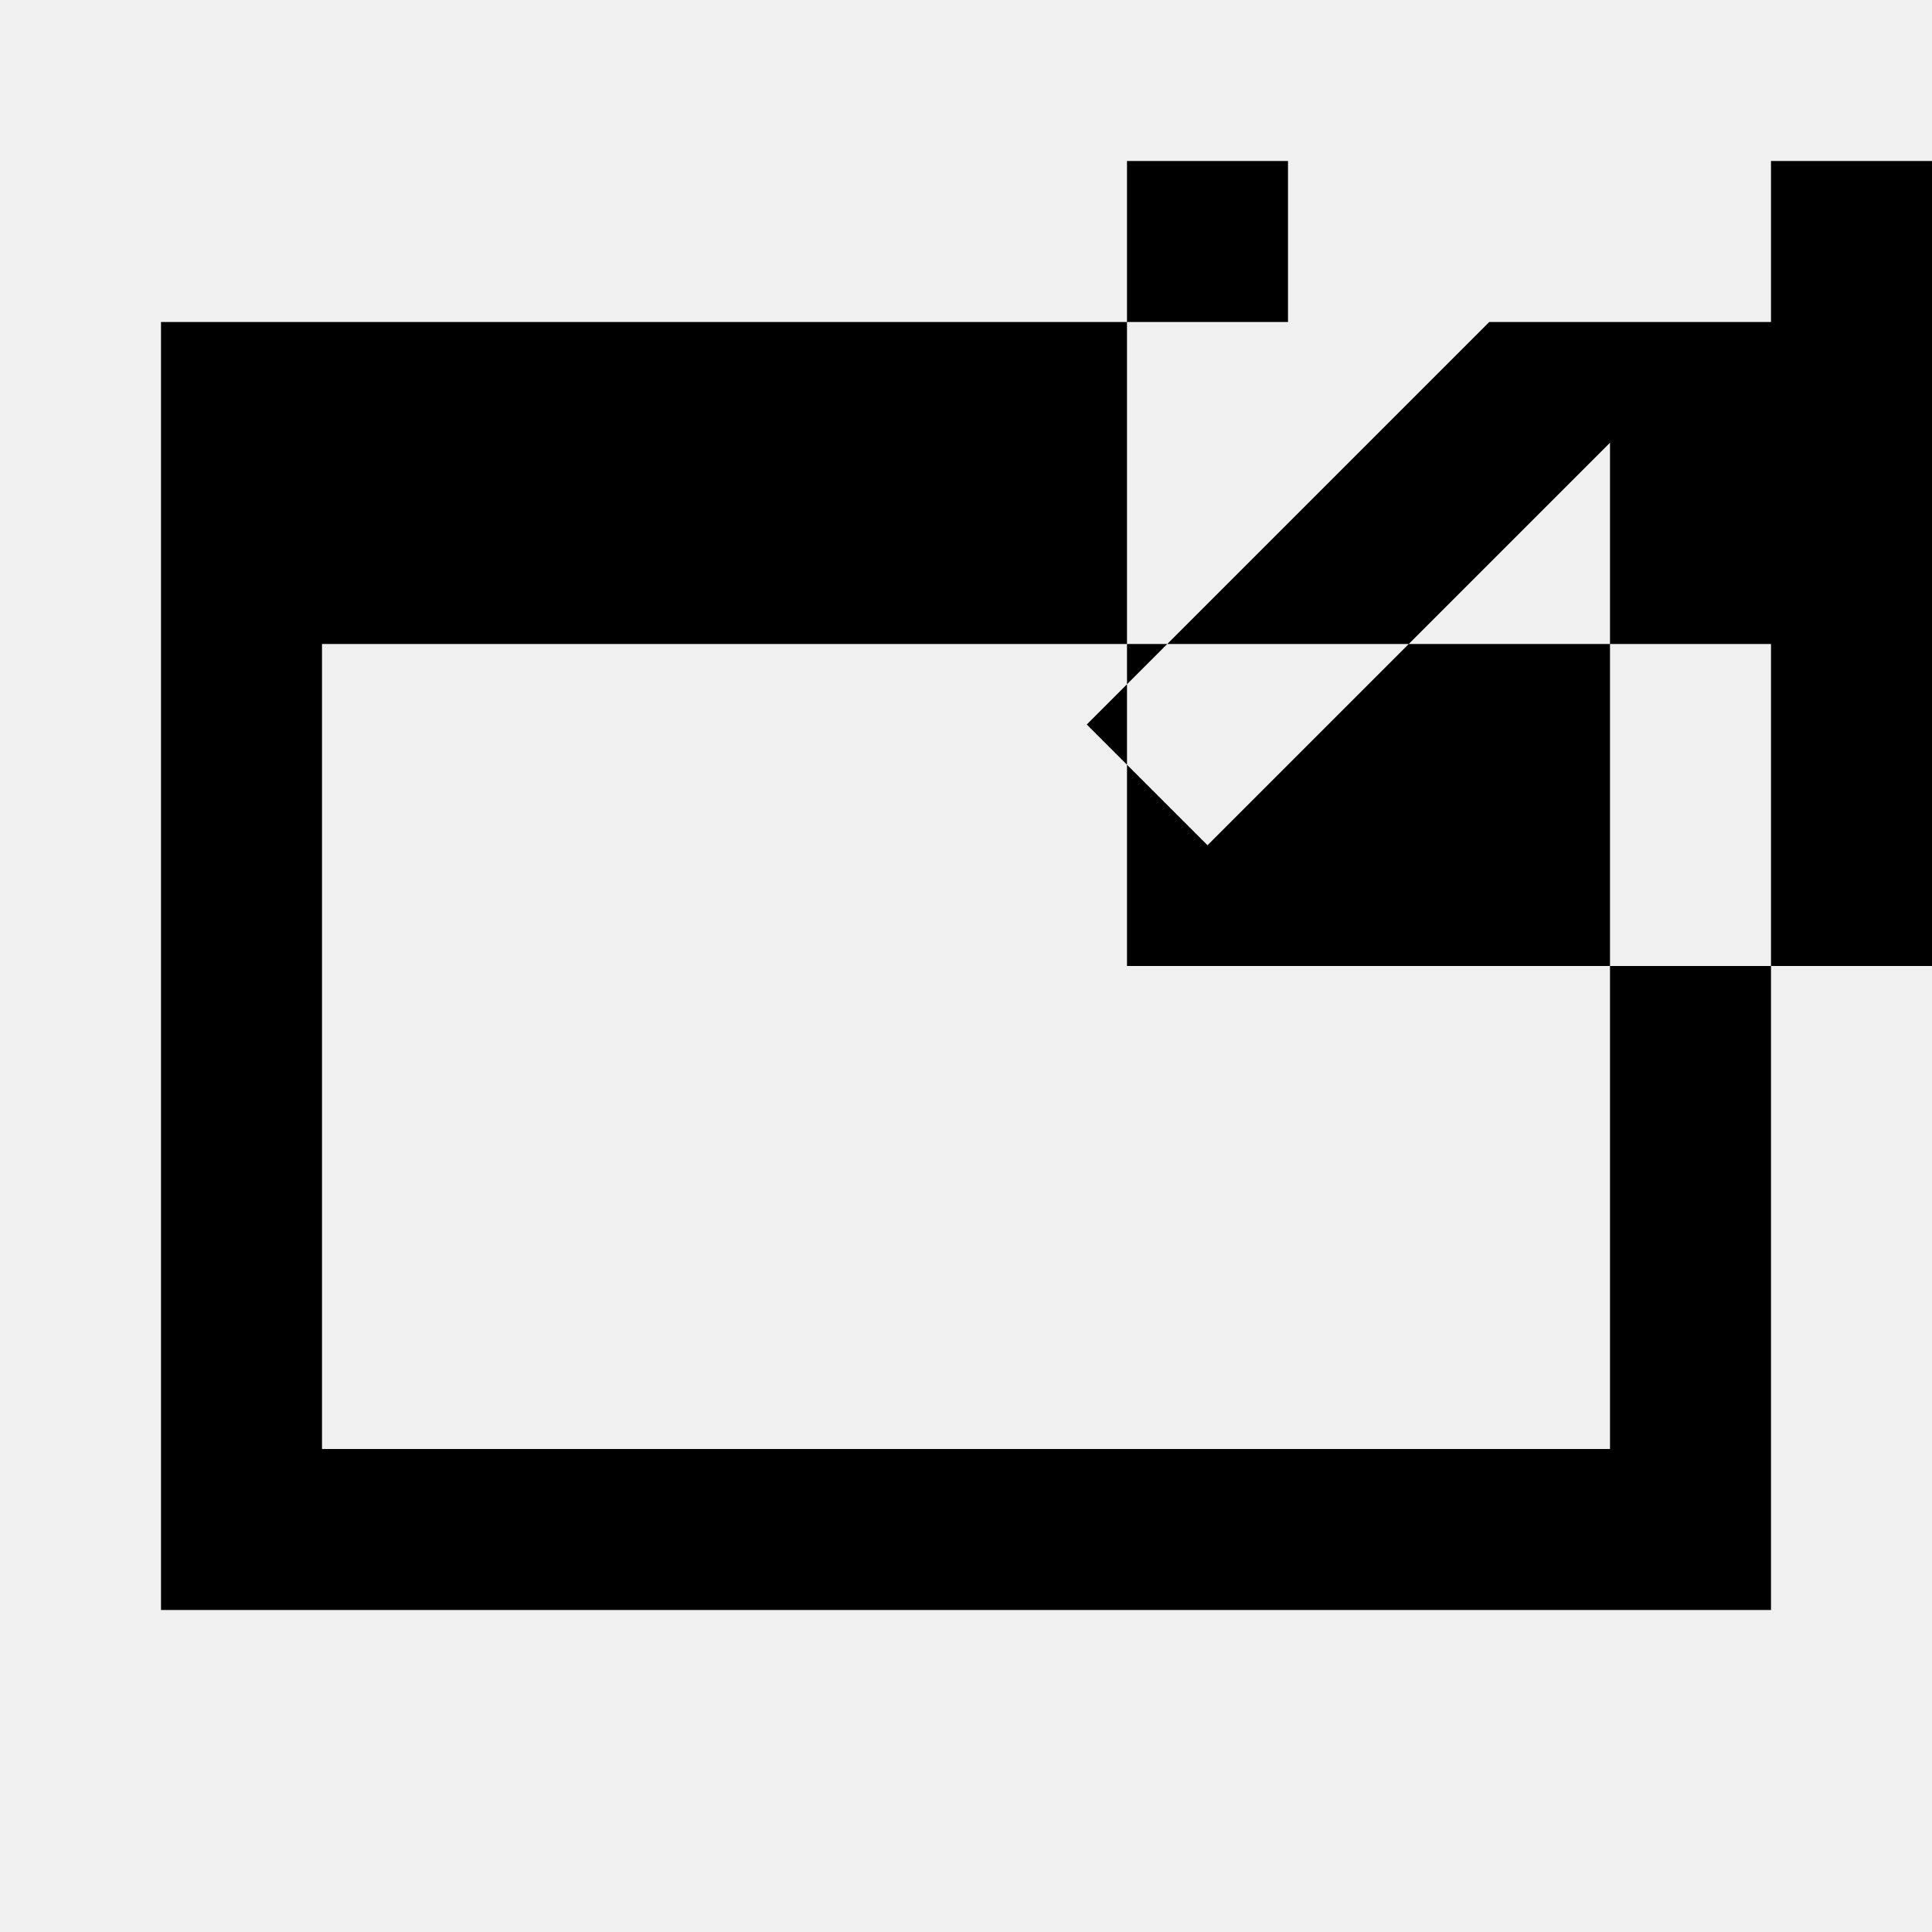
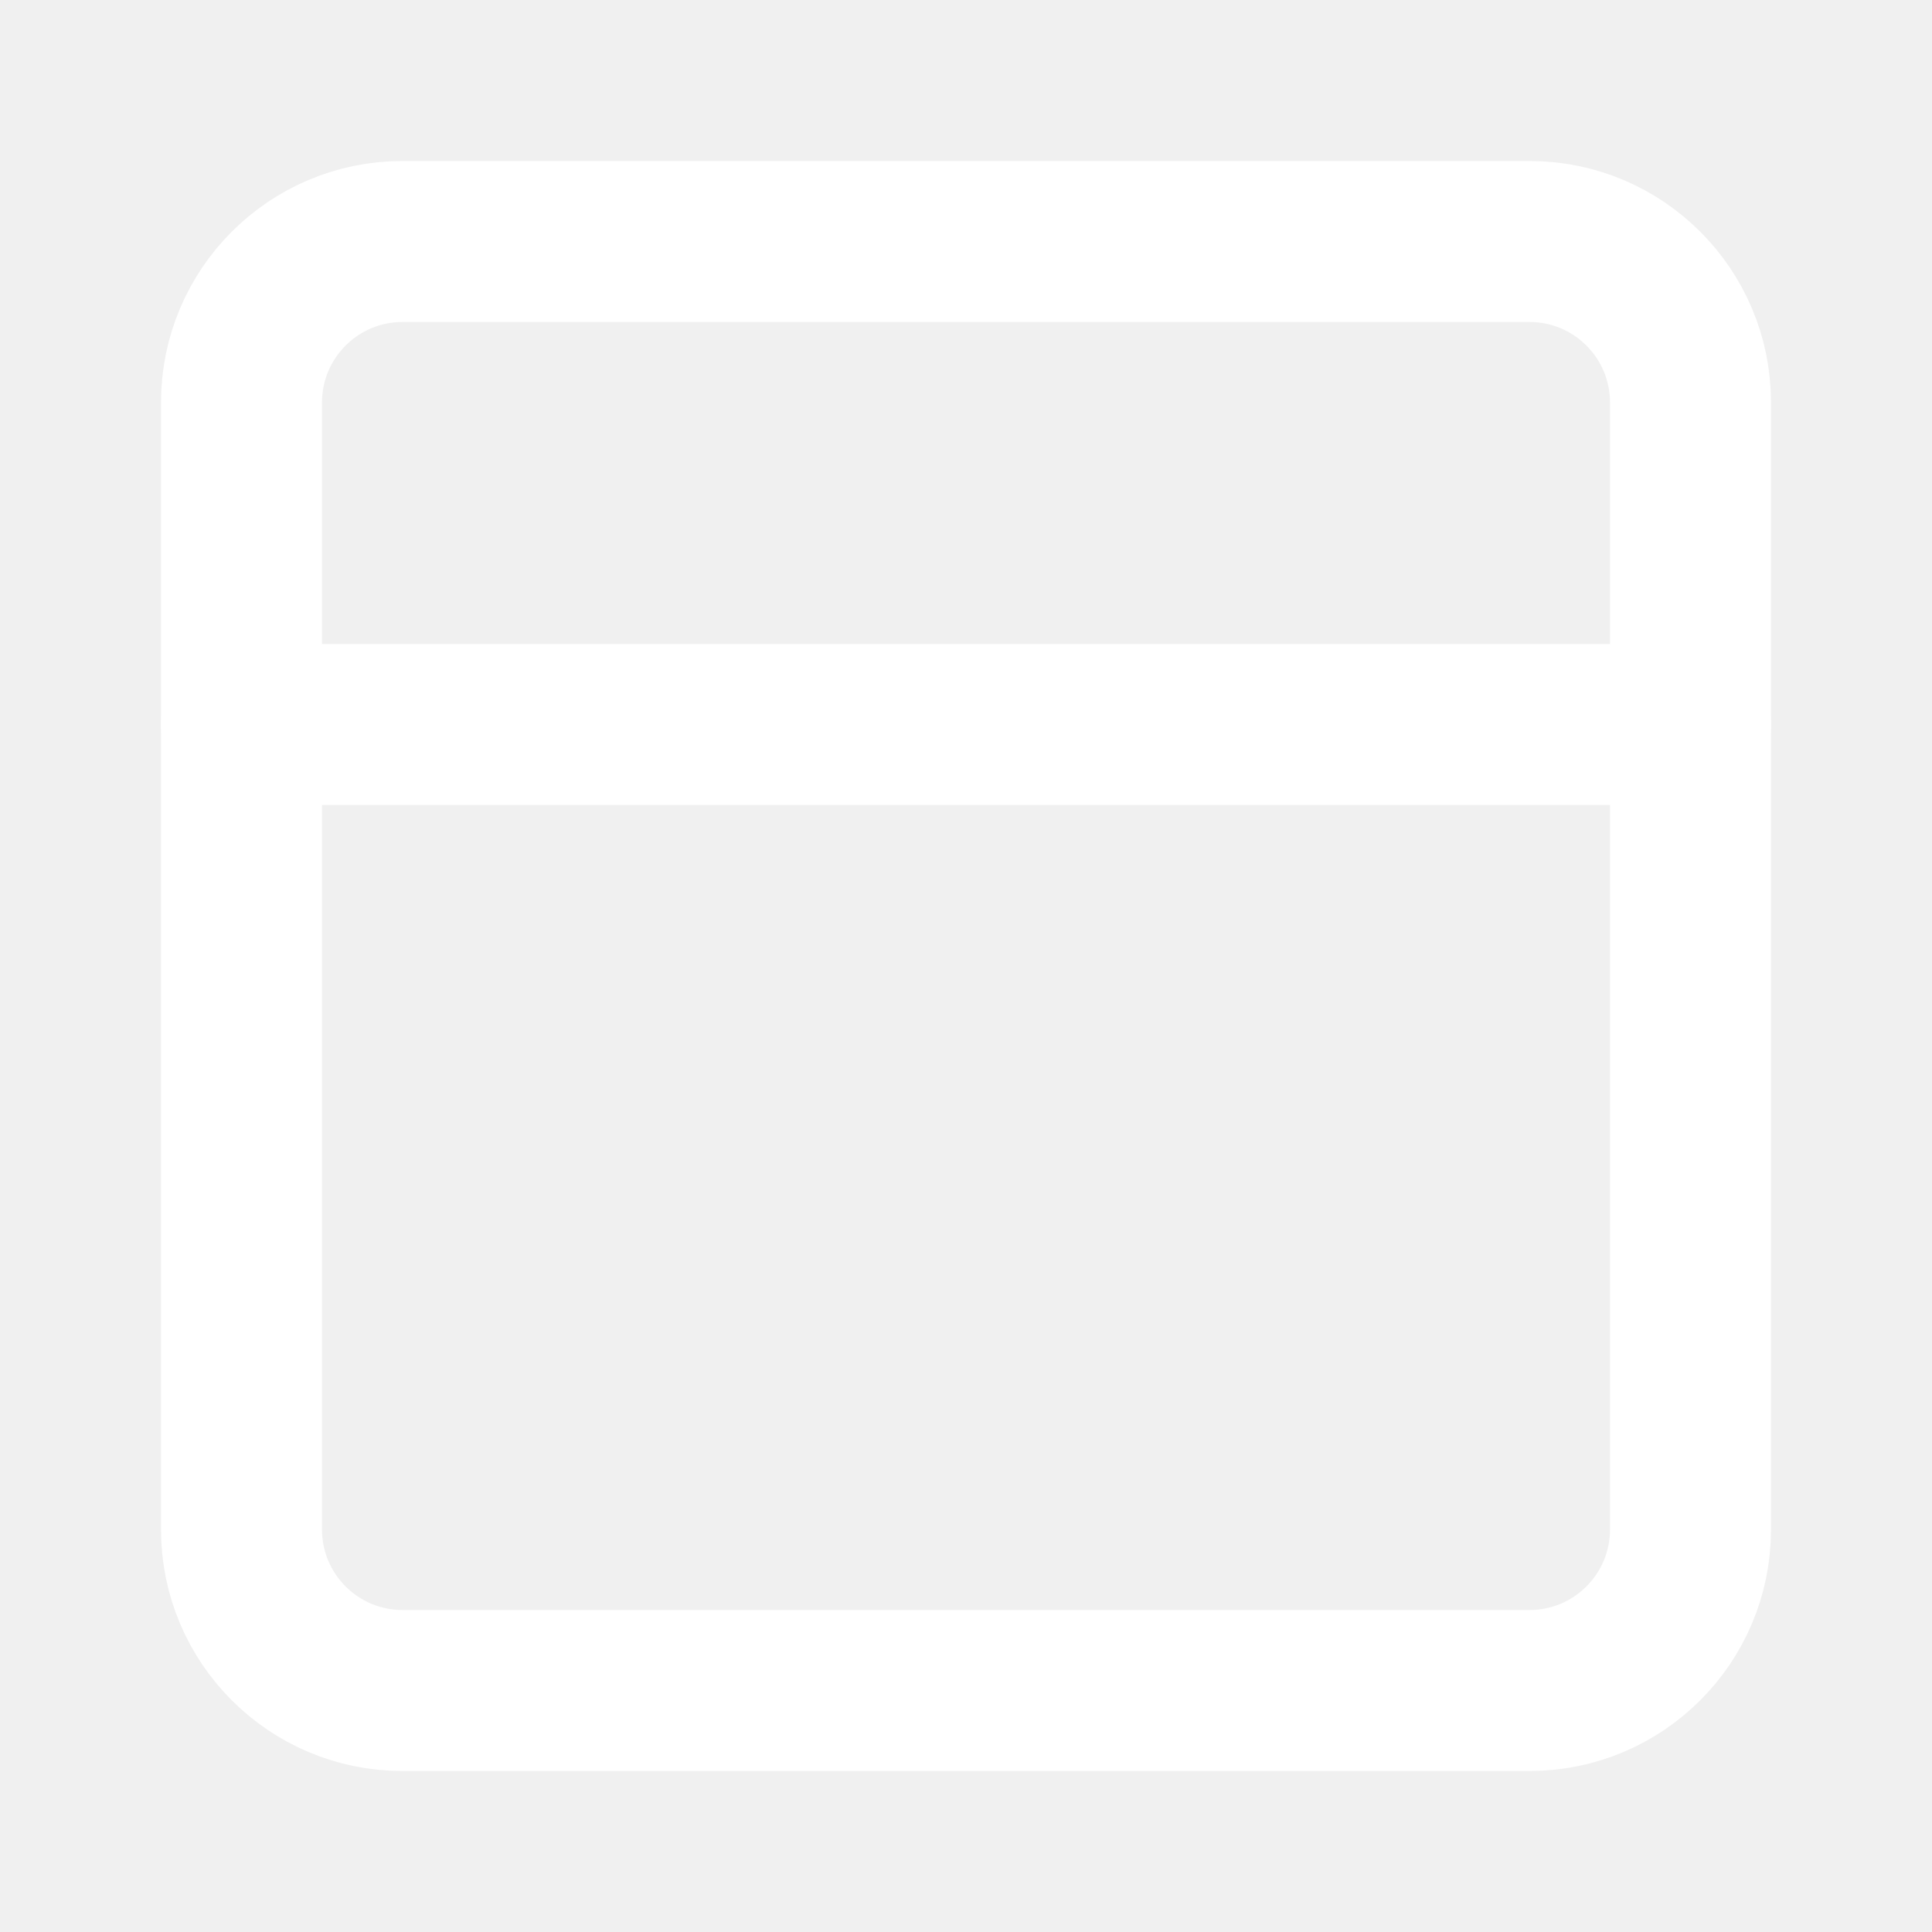
- <svg xmlns="http://www.w3.org/2000/svg" viewBox="0 0 24 24">
-   <path fill="#000" fill-rule="evenodd" d="M2 4h20v16H2V4z M4 8h16v10H4V8z M14 2h10v10H14V2z M16 2h6v6h-2V5.5l-5 5-1.5-1.5 5-5H16V2z" />
+ <svg xmlns="http://www.w3.org/2000/svg" width="24" height="24" viewBox="0 0 24 24" fill="none" stroke="#ffffff" stroke-width="2" stroke-linecap="round" stroke-linejoin="round" class="lucide lucide-panel-top preview-icon">
+   <rect width="18" height="18" x="3" y="3" rx="2" />
+   <path d="M3 9h18" />
</svg>
